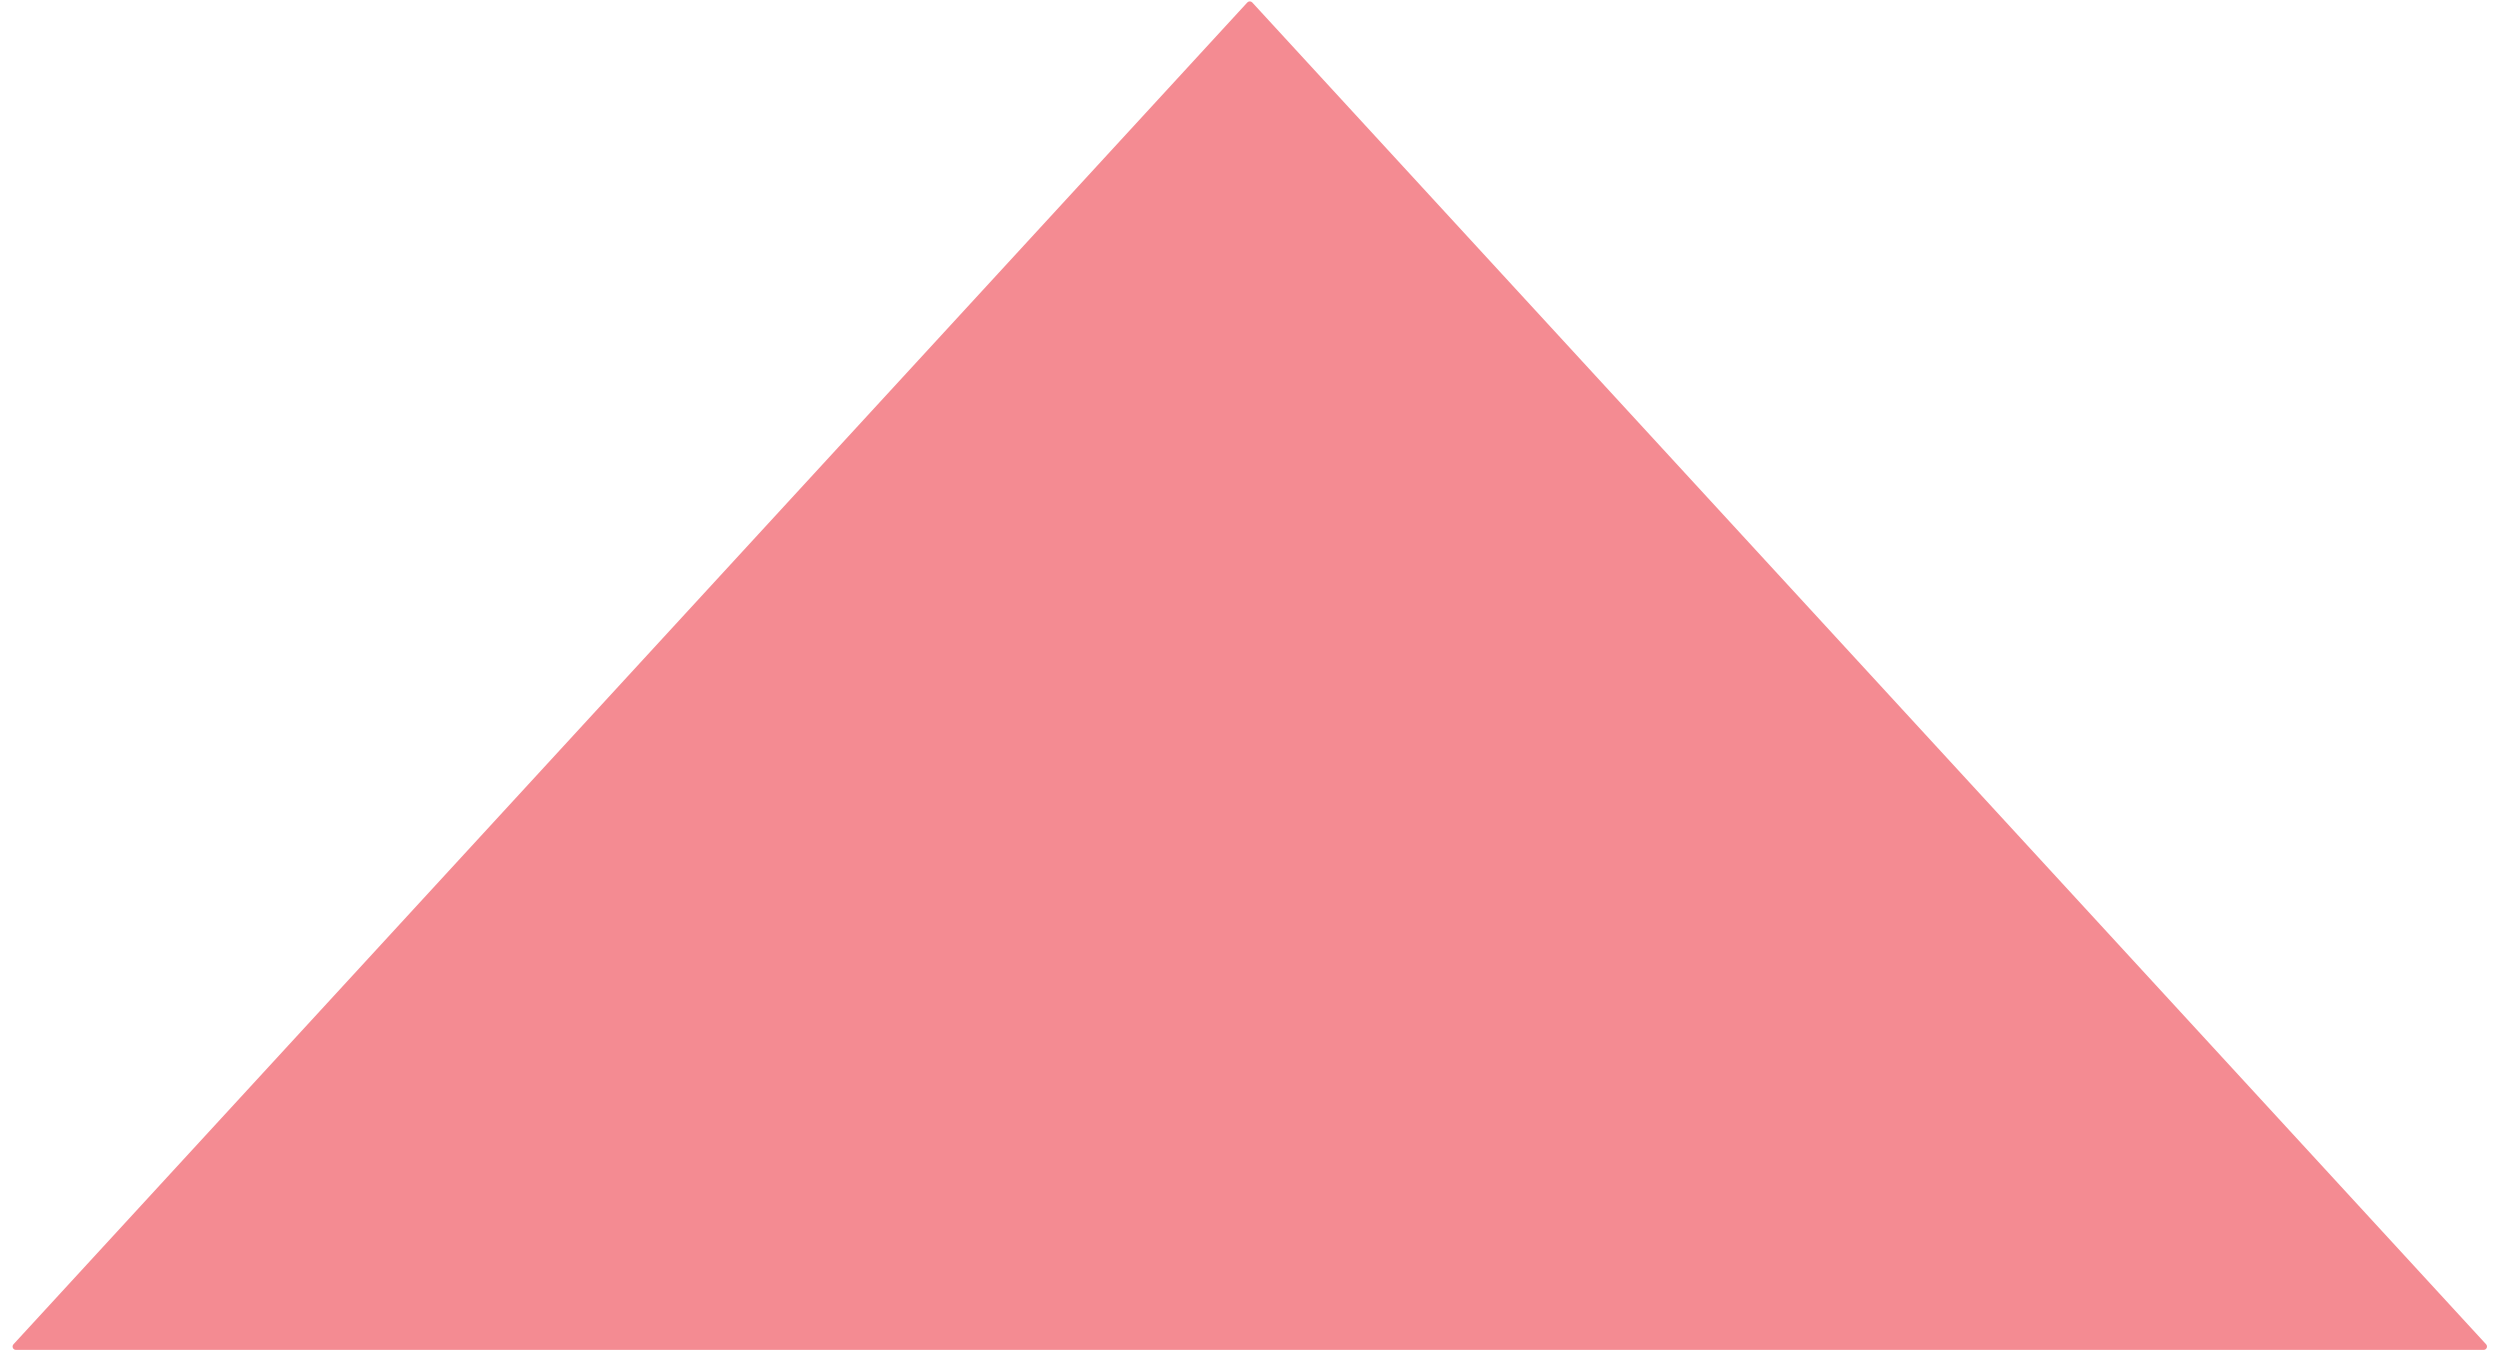
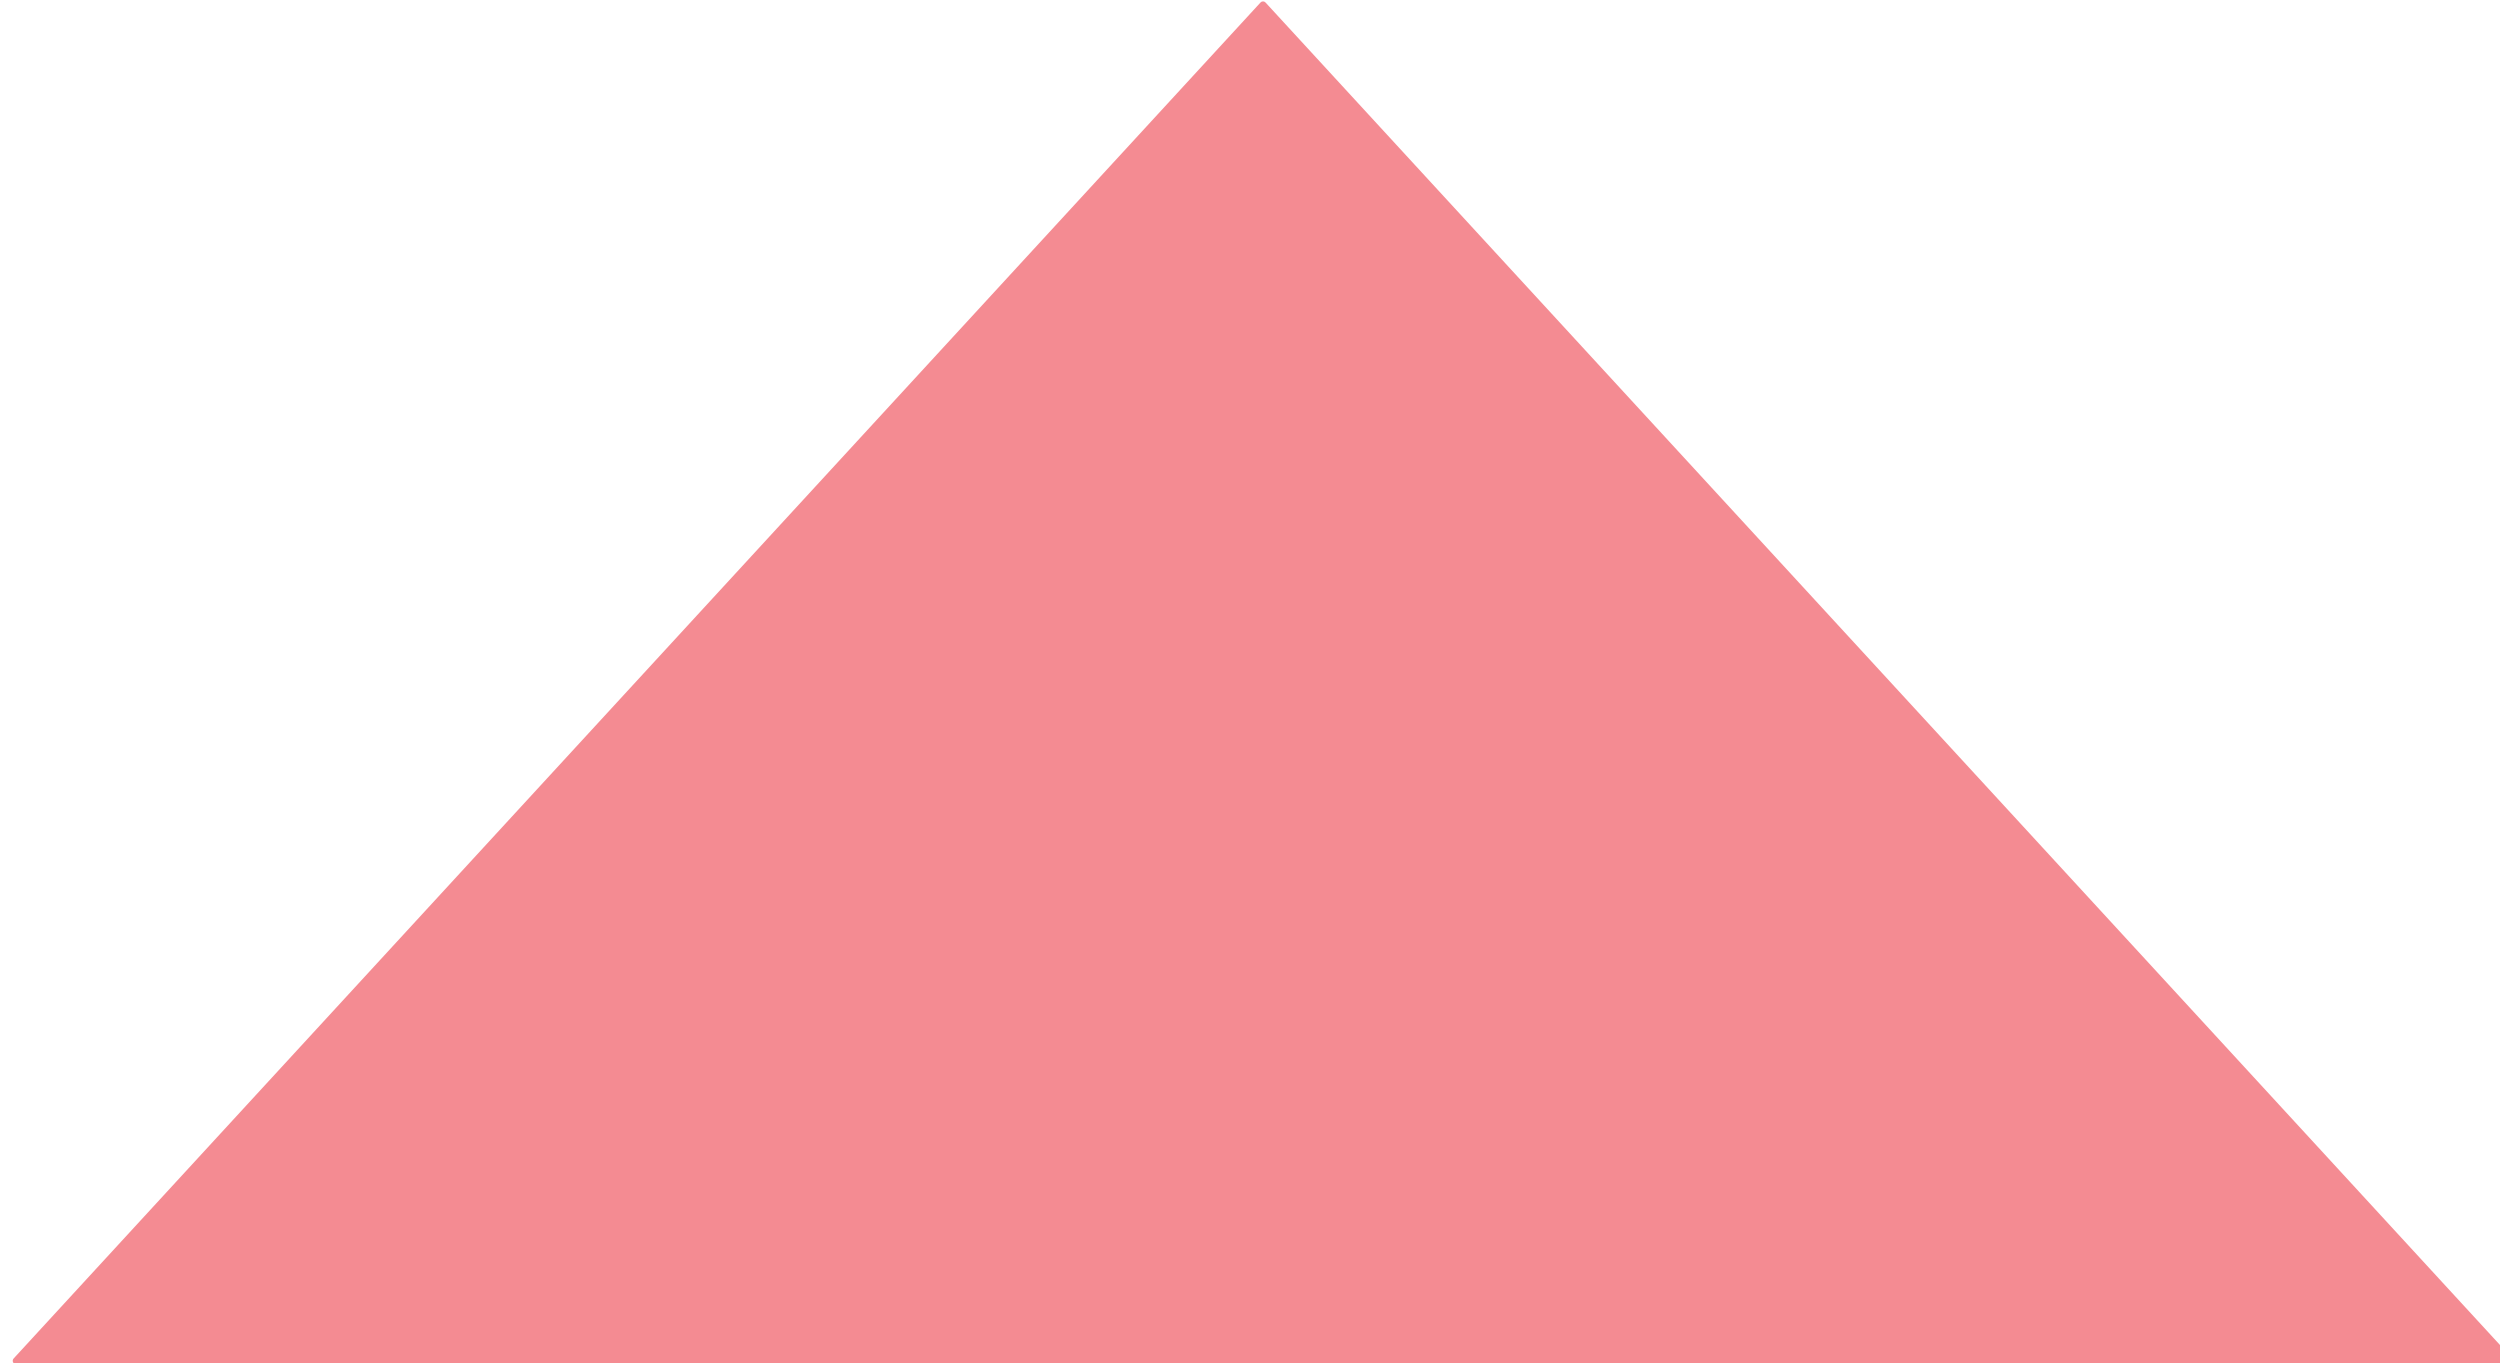
- <svg xmlns="http://www.w3.org/2000/svg" version="1.1" viewBox="0.00 0.00 232.00 126.00">
+ <svg xmlns="http://www.w3.org/2000/svg" version="1.1" viewbox="0.00 0.00 232.00 126.00">
  <path fill="#e91826" fill-opacity="0.502" d="   M 1.25 124.75   L 115.75 0.23   A 0.31 0.31 0.0 0 1 116.21 0.23   L 230.71 124.75   A 0.31 0.31 0.0 0 1 230.48 125.27   L 1.48 125.27   A 0.31 0.31 0.0 0 1 1.25 124.75   Z" />
</svg>
